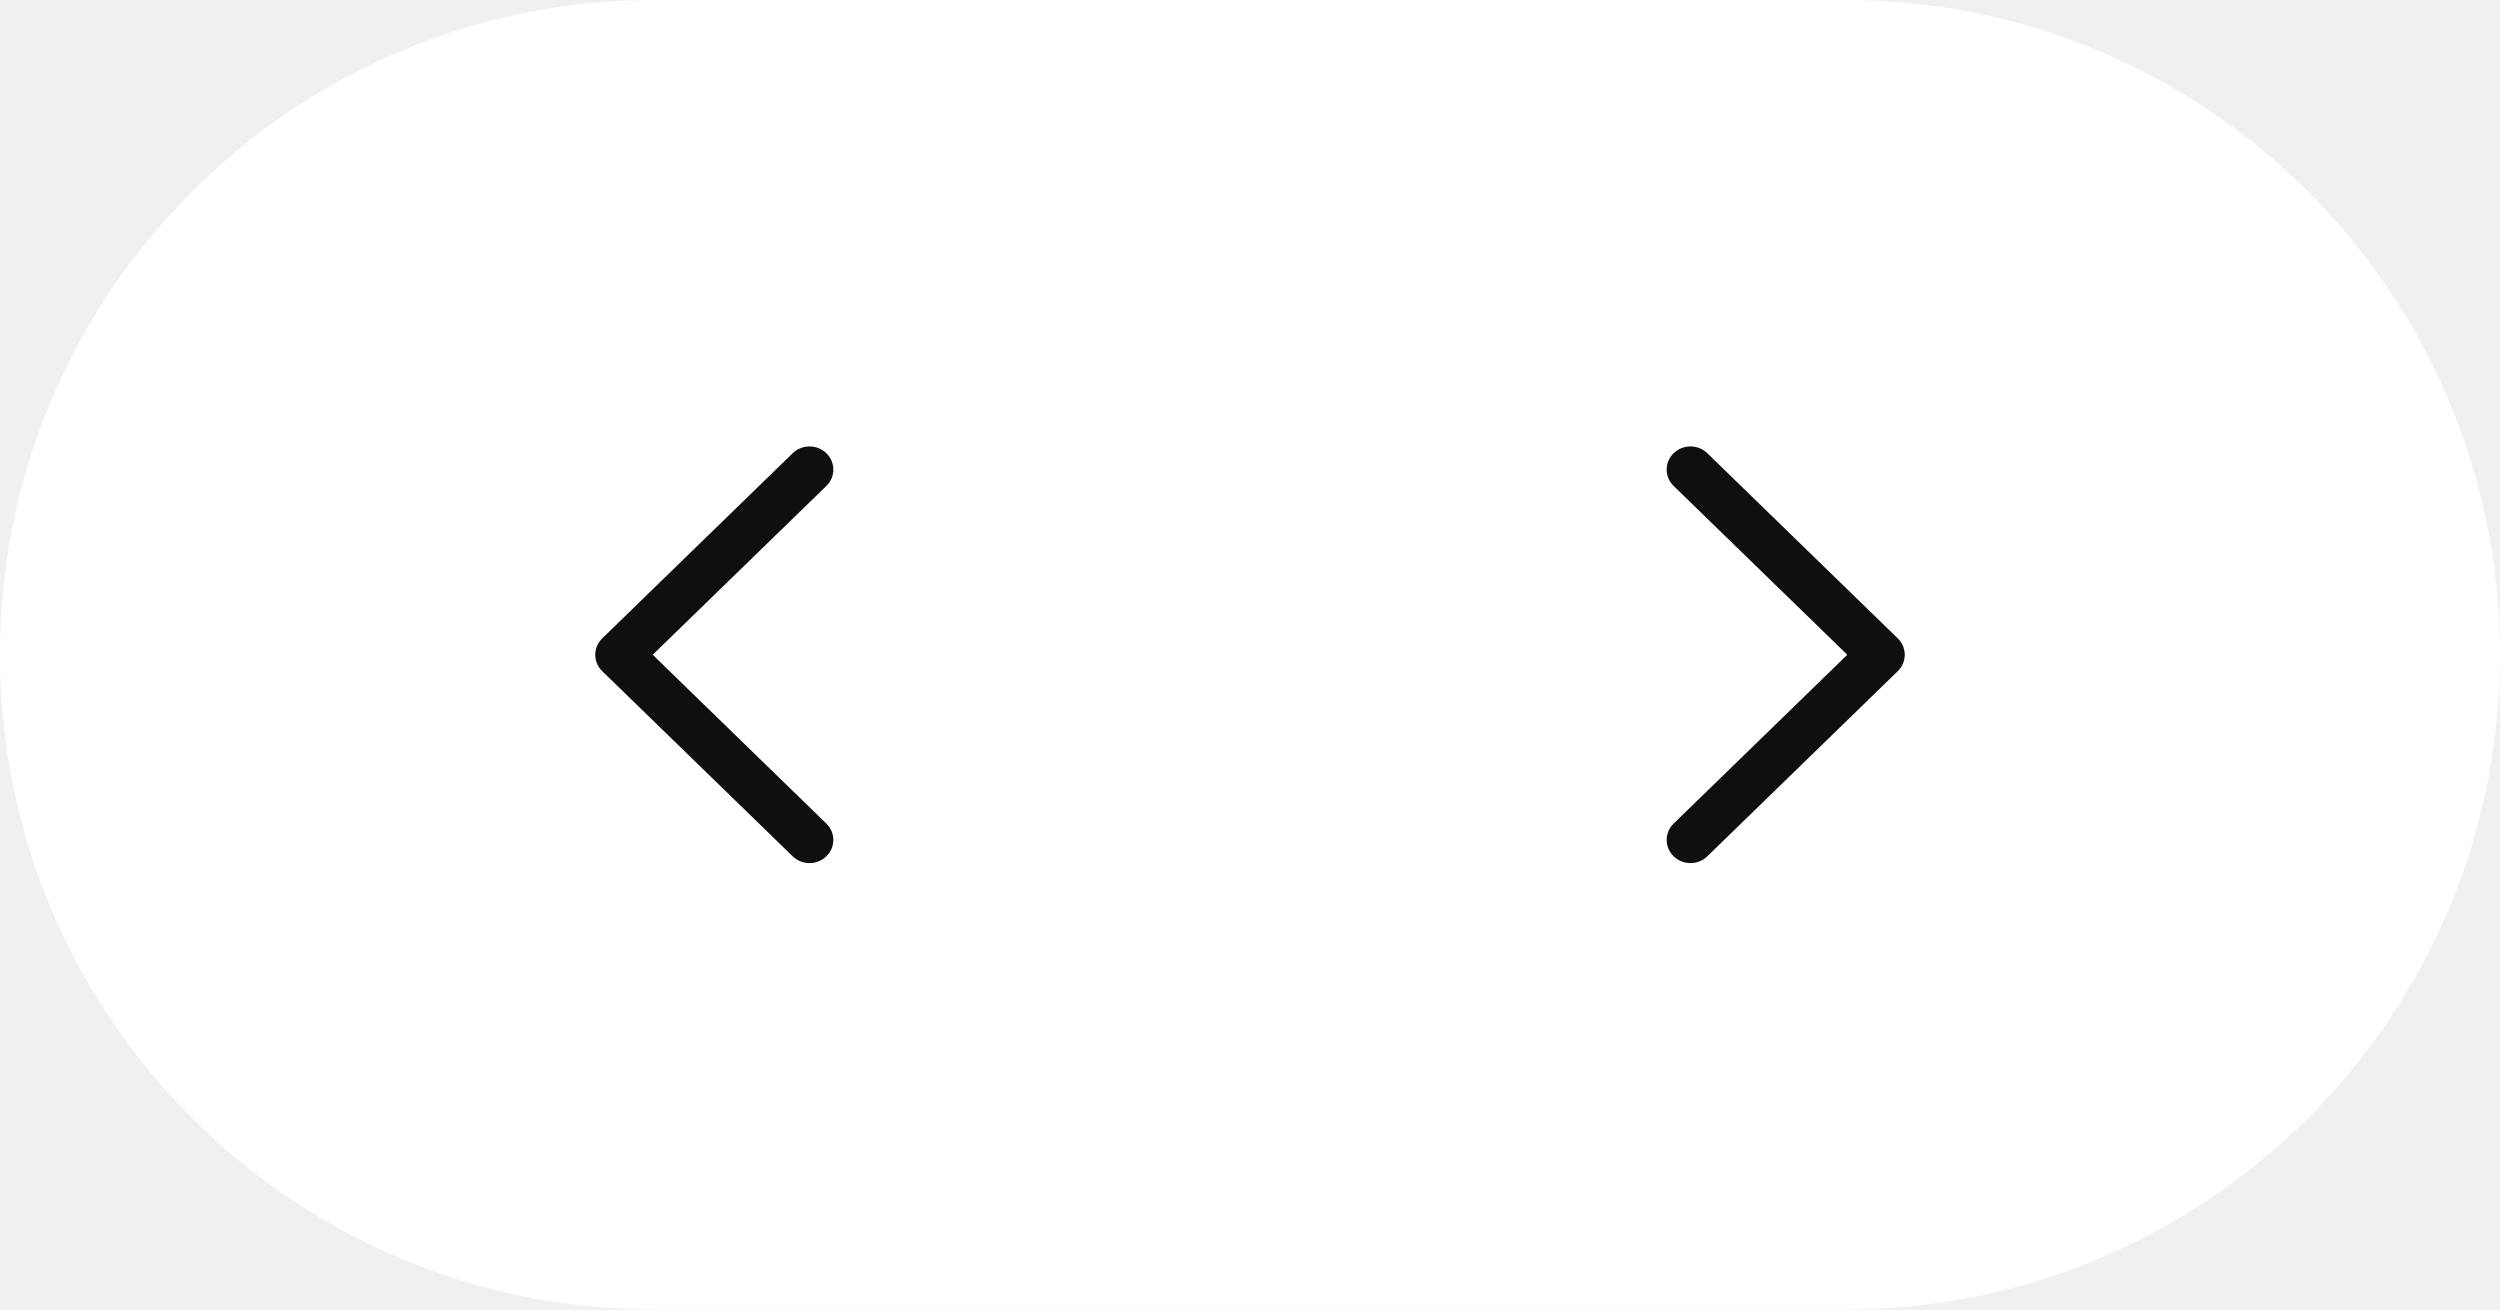
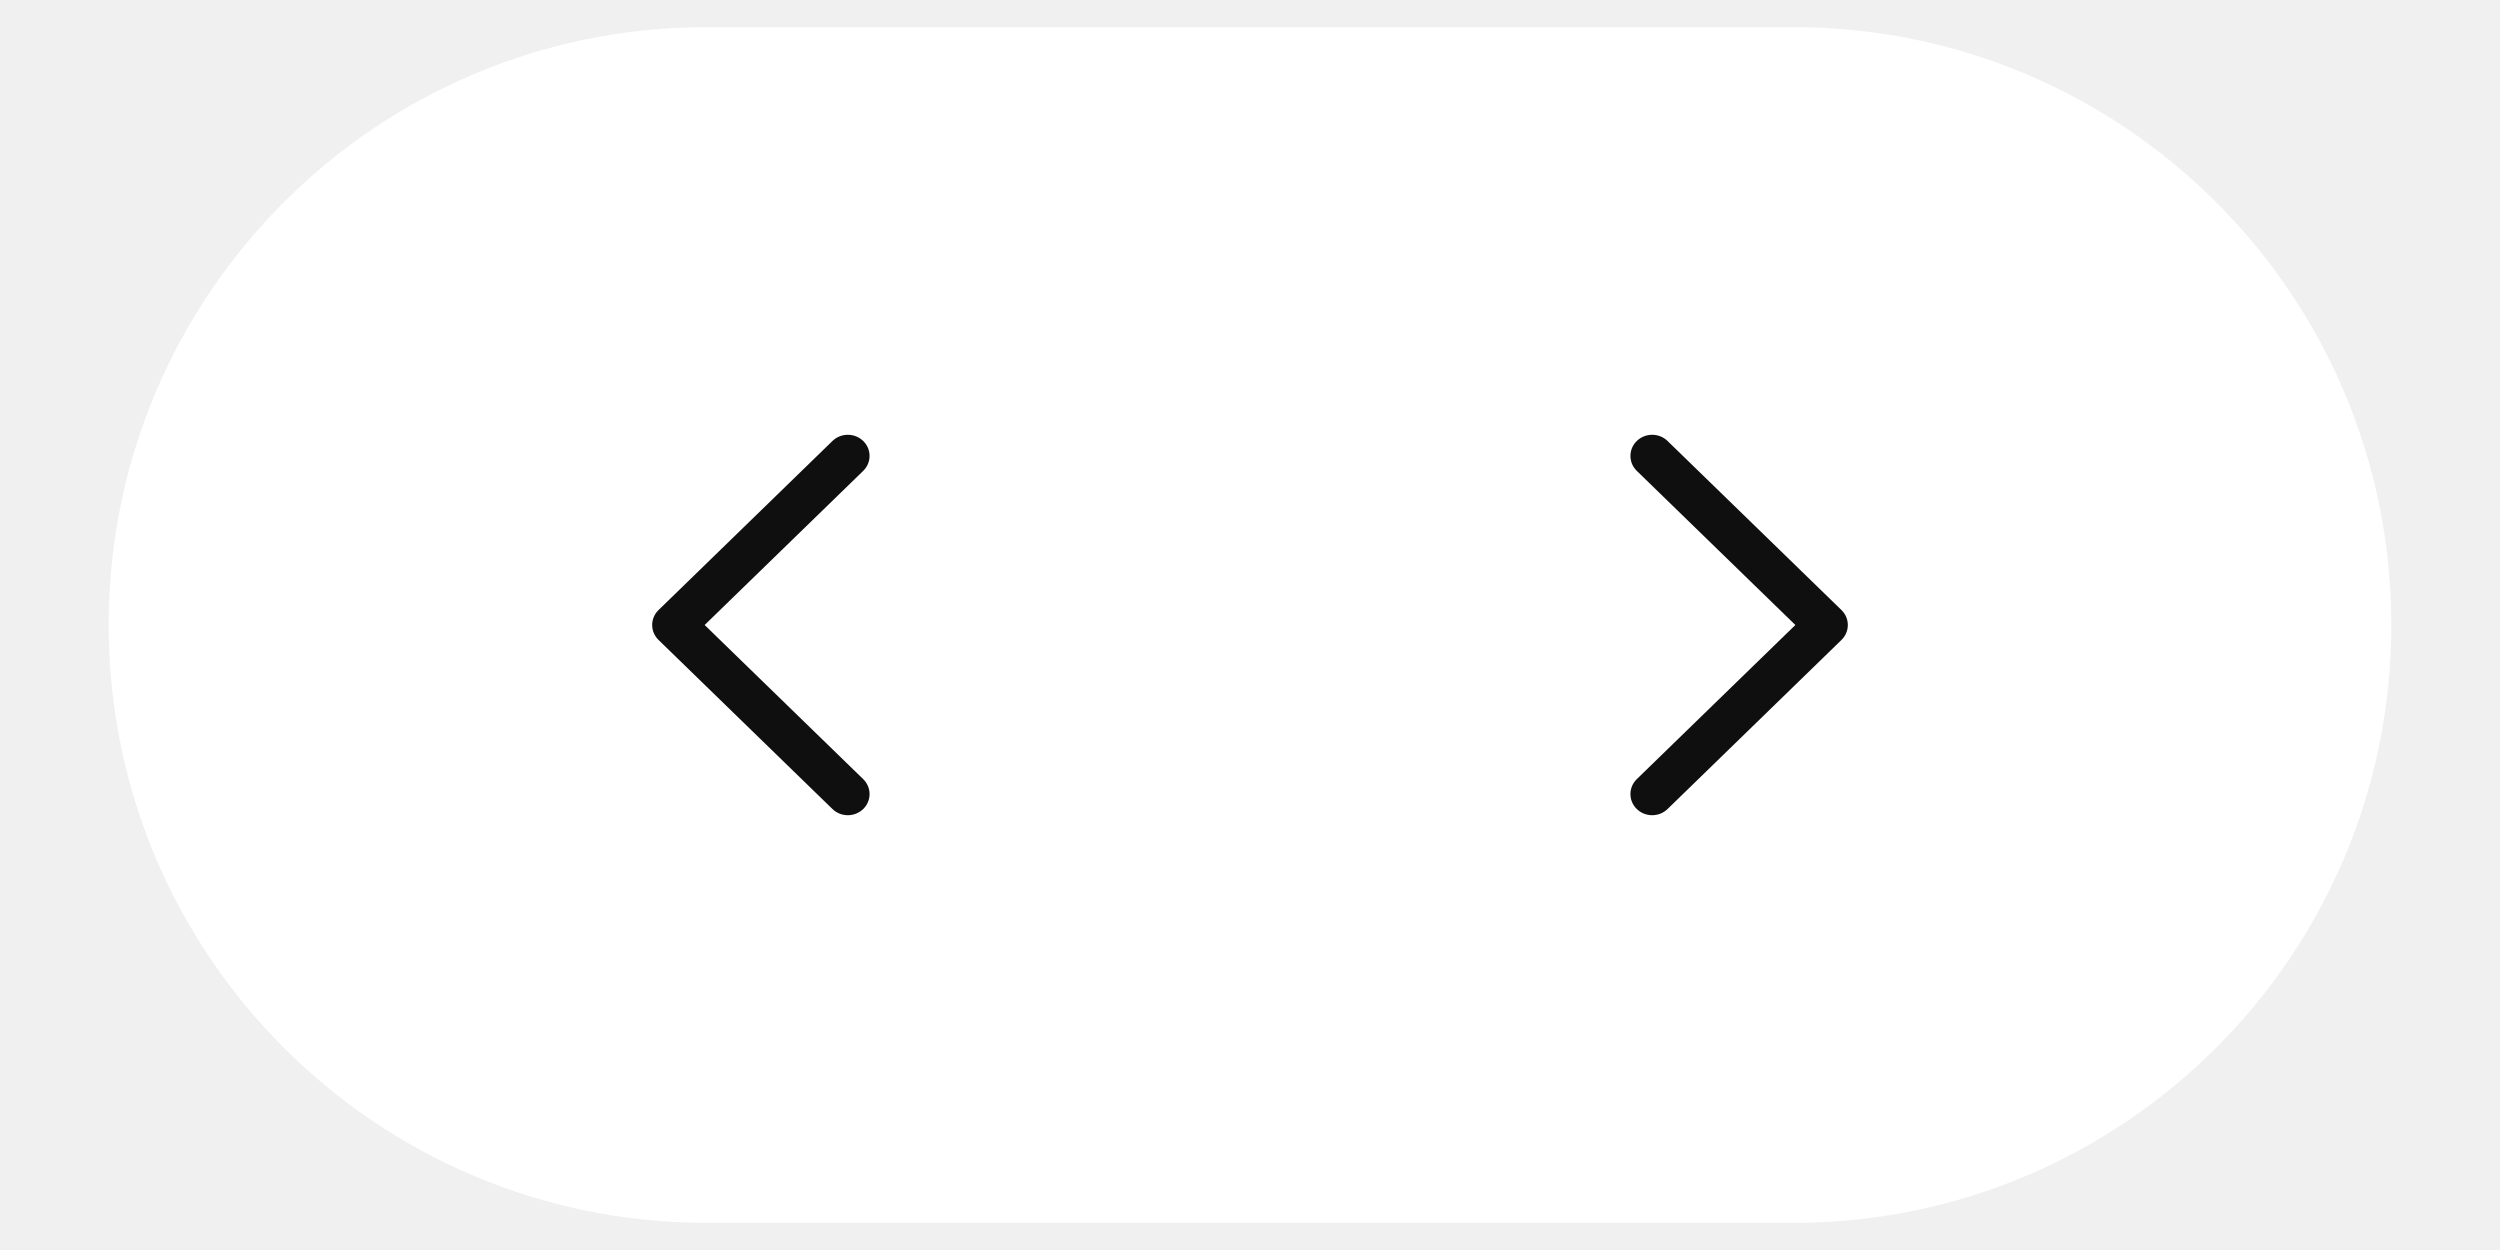
- <svg xmlns="http://www.w3.org/2000/svg" width="84" height="44" viewBox="0 0 84 44" fill="none" shape-rendering="geometricPrecision">
+ <svg xmlns="http://www.w3.org/2000/svg" width="80" height="40" viewBox="-1 -1 86 46" fill="none" shape-rendering="geometricPrecision">
  <rect width="84" height="44" rx="22" fill="white" />
  <path fill-rule="evenodd" clip-rule="evenodd" d="M27.766 15.228C28.078 15.531 28.078 16.024 27.766 16.328L21.931 22L27.766 27.672C28.078 27.976 28.078 28.468 27.766 28.772C27.453 29.076 26.947 29.076 26.634 28.772L20.234 22.55C19.922 22.246 19.922 21.754 20.234 21.45L26.634 15.228C26.947 14.924 27.453 14.924 27.766 15.228Z" fill="#0F0F0F" />
  <path fill-rule="evenodd" clip-rule="evenodd" d="M56.234 15.228C56.547 14.924 57.053 14.924 57.366 15.228L63.766 21.45C64.078 21.754 64.078 22.246 63.766 22.55L57.366 28.772C57.053 29.076 56.547 29.076 56.234 28.772C55.922 28.468 55.922 27.976 56.234 27.672L62.069 22L56.234 16.328C55.922 16.024 55.922 15.531 56.234 15.228Z" fill="#0F0F0F" />
</svg>
